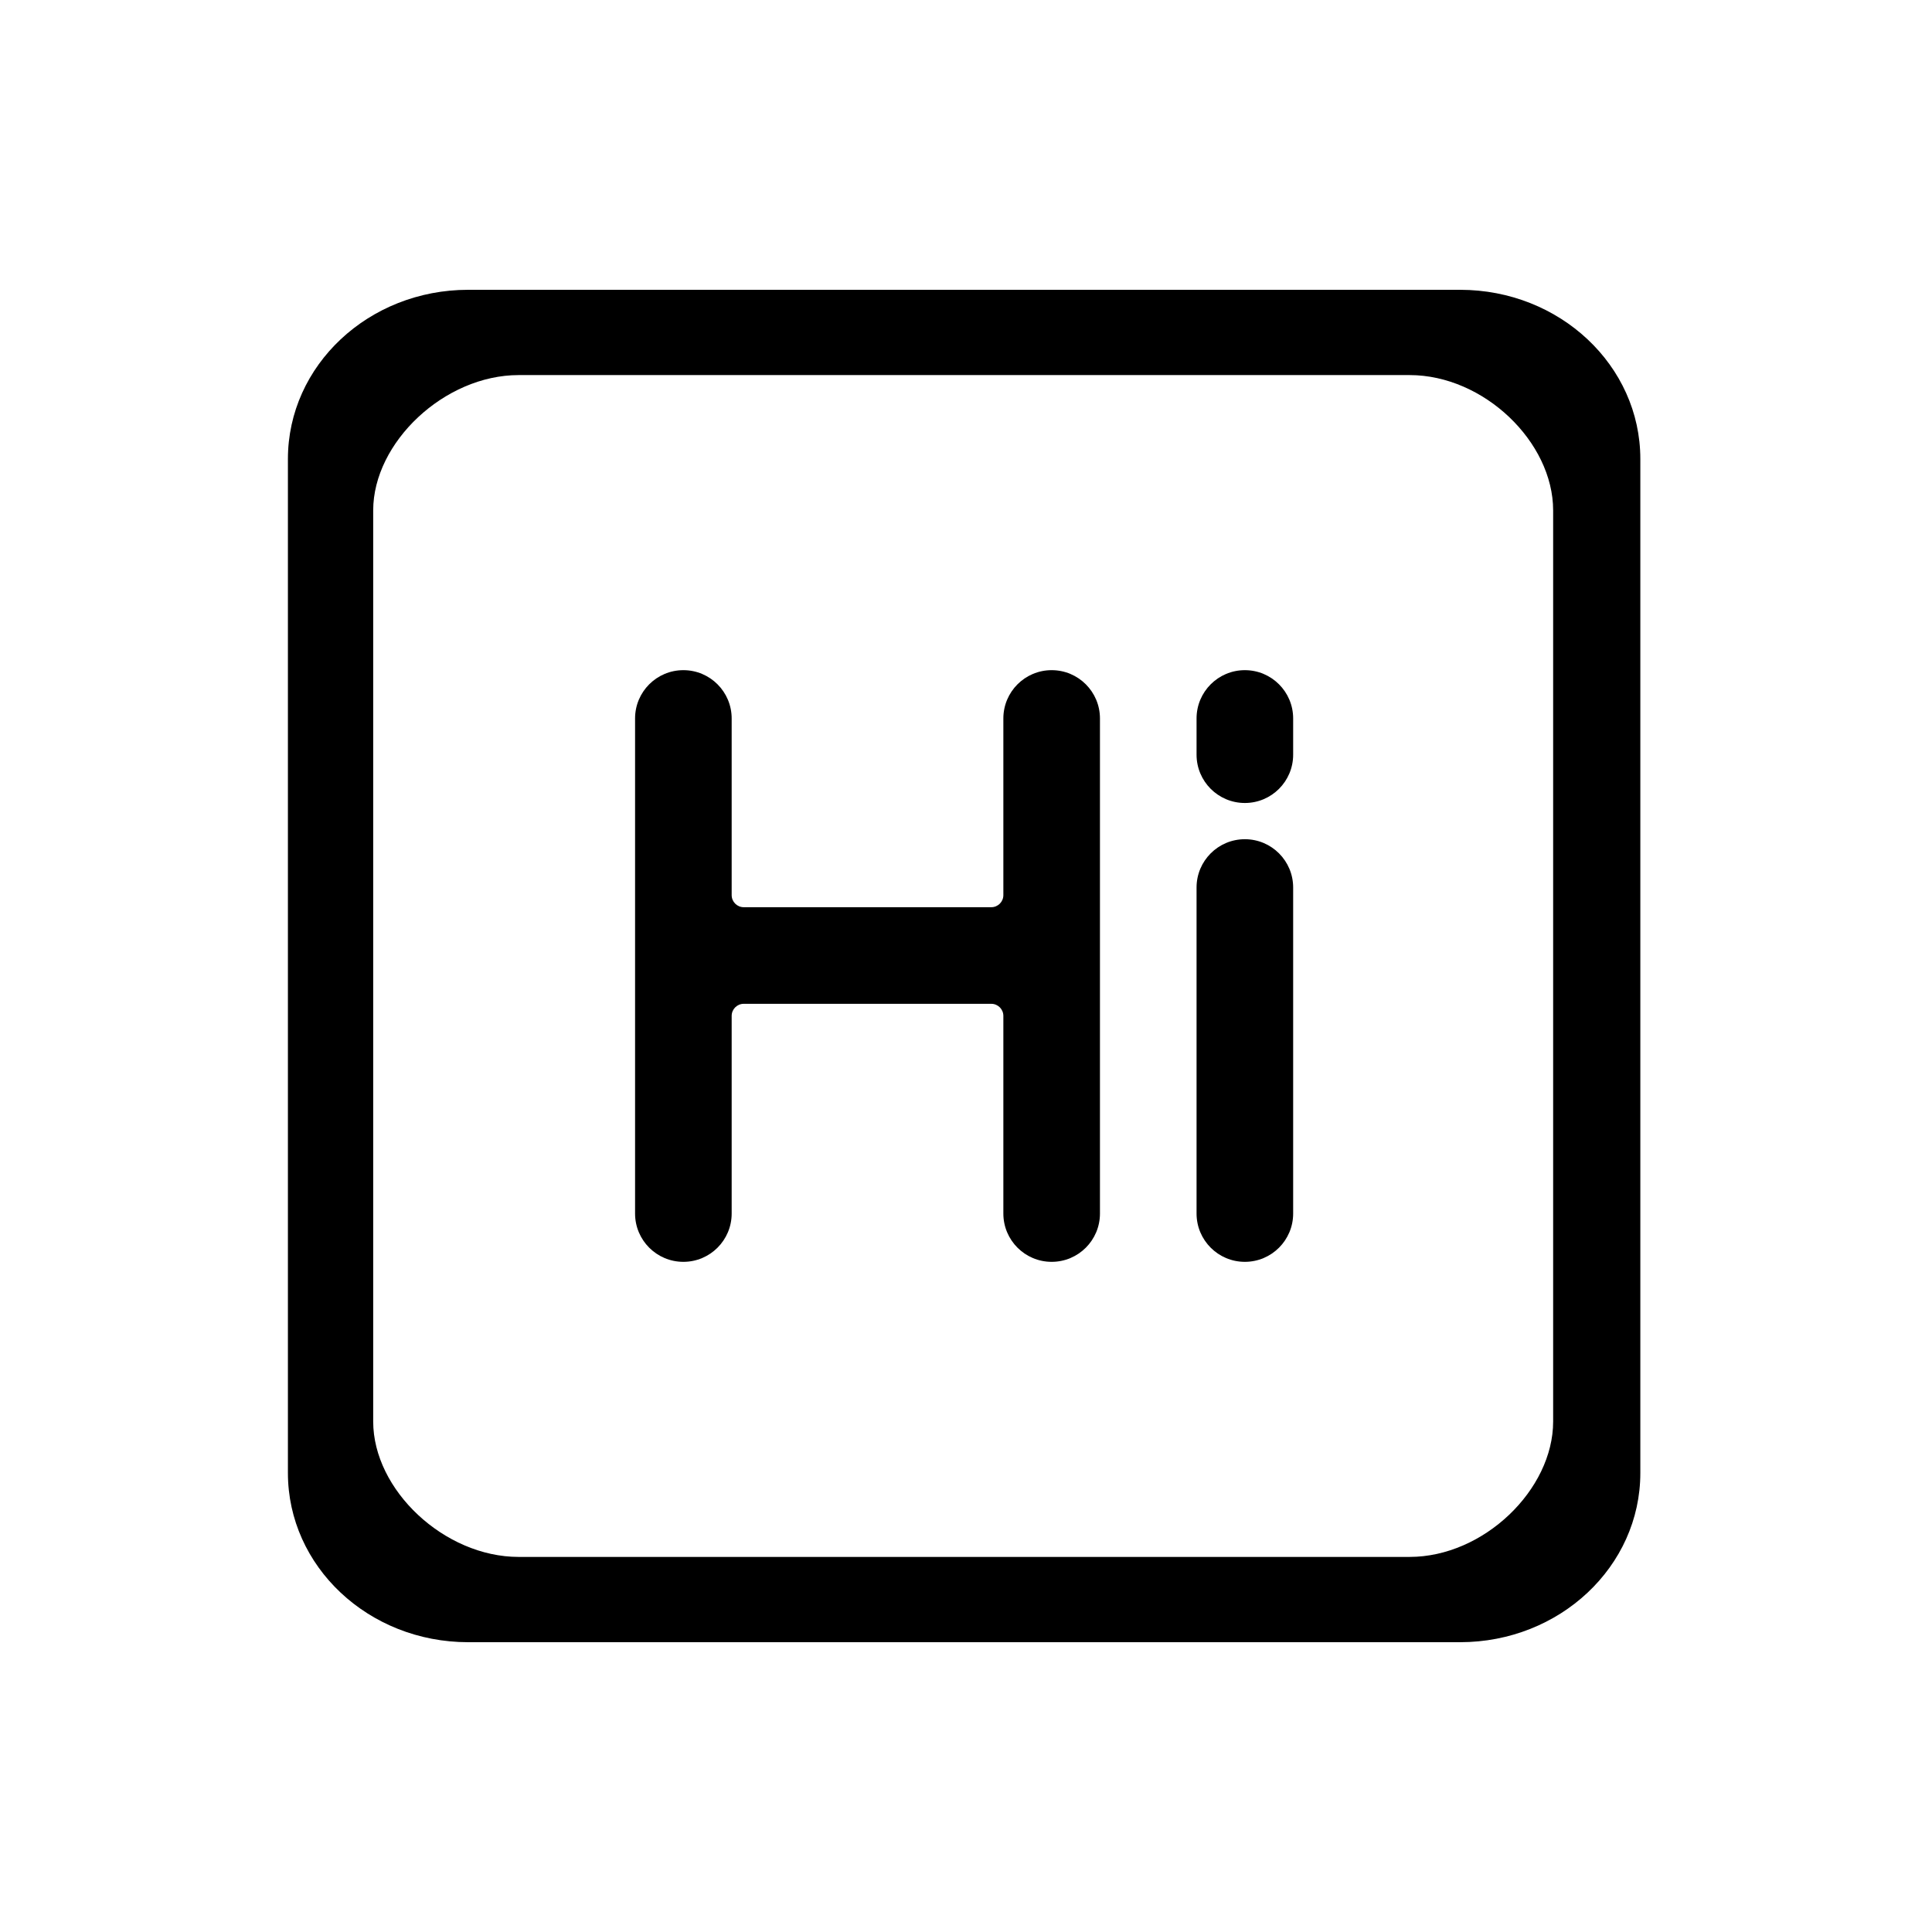
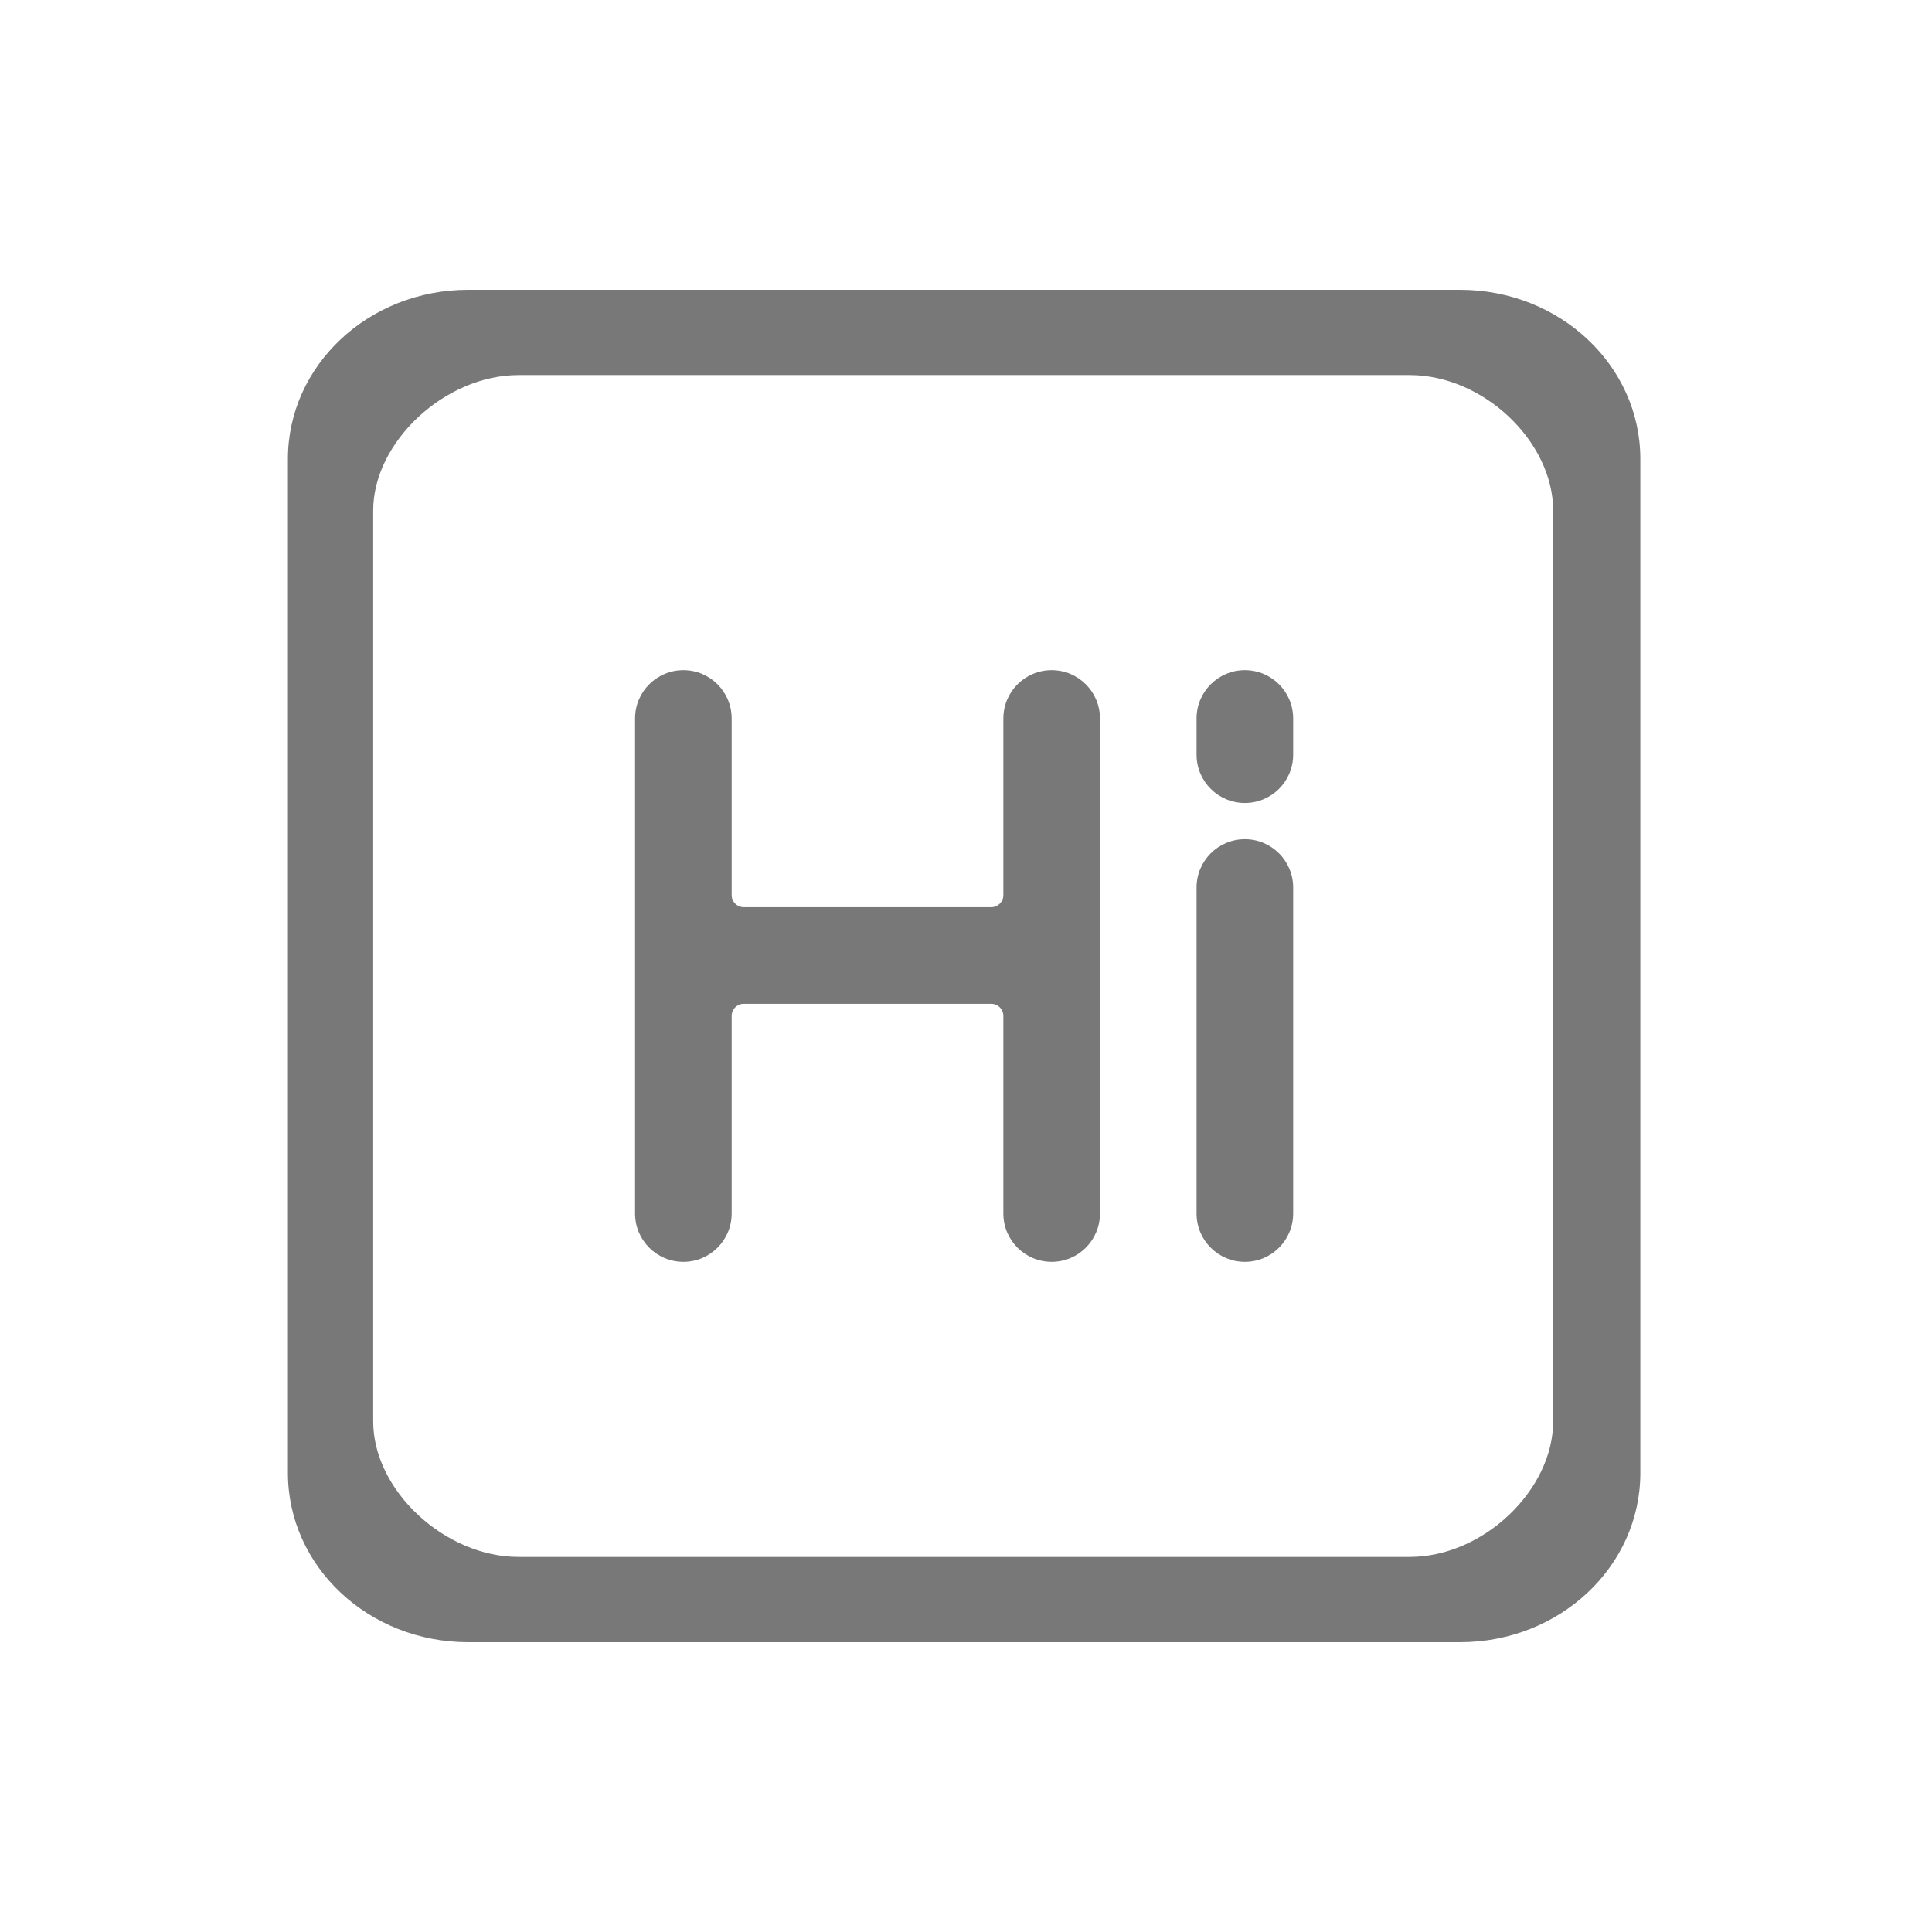
<svg xmlns="http://www.w3.org/2000/svg" t="1717474718256" class="icon" viewBox="0 0 1024 1024" version="1.1" p-id="30128" width="200" height="200">
-   <path d="M773.85 153.6c52.88 0 95.58 40.16 95.56 89.69v537.42c0 49.62-42.77 89.69-95.56 89.69h-525.7c-52.88 0-95.55-40.16-95.55-89.71v-537.4c0-49.62 42.77-89.69 95.55-89.69h525.7z m49.35 599.84v-482.9c0-36.29-36.73-71.74-76.08-71.74H274.88c-39.27 0-77.08 35.65-77.08 71.74v482.89c0 36.32 37.74 71.77 77.08 71.77h472.24c39.25 0 76.08-35.64 76.08-71.76z m-429-272.6h131.2c3.54 0 6.4-2.86 6.4-6.4V380.8c0-14.14 11.46-25.6 25.6-25.6s25.6 11.46 25.6 25.6v262.4c0 14.14-11.46 25.6-25.6 25.6s-25.6-11.46-25.6-25.6V538.44a6.4 6.4 0 0 0-6.4-6.4H394.2a6.4 6.4 0 0 0-6.4 6.4V643.2c0 14.14-11.46 25.6-25.6 25.6s-25.6-11.46-25.6-25.6V380.8c0-14.14 11.46-25.6 25.6-25.6s25.6 11.46 25.6 25.6v93.64c0 3.53 2.87 6.4 6.4 6.4z m265.6-36.04c14.14 0 25.6 11.46 25.6 25.6v172.8c0 14.14-11.46 25.6-25.6 25.6s-25.6-11.46-25.6-25.6V470.4c0-14.14 11.46-25.6 25.6-25.6z m0-89.6c14.14 0 25.6 11.46 25.6 25.6V400c0 14.14-11.46 25.6-25.6 25.6s-25.6-11.46-25.6-25.6v-19.2c0-14.14 11.46-25.6 25.6-25.6z m0 0" p-id="30129" />
+   <path d="M773.85 153.6c52.88 0 95.58 40.16 95.56 89.69v537.42c0 49.62-42.77 89.69-95.56 89.69h-525.7c-52.88 0-95.55-40.16-95.55-89.71v-537.4c0-49.62 42.77-89.69 95.55-89.69h525.7z m49.35 599.84v-482.9c0-36.29-36.73-71.74-76.08-71.74H274.88c-39.27 0-77.08 35.65-77.08 71.74v482.89c0 36.32 37.74 71.77 77.08 71.77h472.24c39.25 0 76.08-35.64 76.08-71.76z m-429-272.6h131.2c3.54 0 6.4-2.86 6.4-6.4V380.8c0-14.14 11.46-25.6 25.6-25.6s25.6 11.46 25.6 25.6v262.4c0 14.14-11.46 25.6-25.6 25.6s-25.6-11.46-25.6-25.6V538.44a6.4 6.4 0 0 0-6.4-6.4H394.2a6.4 6.4 0 0 0-6.4 6.4V643.2c0 14.14-11.46 25.6-25.6 25.6s-25.6-11.46-25.6-25.6V380.8c0-14.14 11.46-25.6 25.6-25.6s25.6 11.46 25.6 25.6v93.64c0 3.53 2.87 6.4 6.4 6.4z m265.6-36.04c14.14 0 25.6 11.46 25.6 25.6v172.8c0 14.14-11.46 25.6-25.6 25.6s-25.6-11.46-25.6-25.6V470.4c0-14.14 11.46-25.6 25.6-25.6z m0-89.6c14.14 0 25.6 11.46 25.6 25.6V400c0 14.14-11.46 25.6-25.6 25.6s-25.6-11.46-25.6-25.6v-19.2c0-14.14 11.46-25.6 25.6-25.6z m0 0" fill="#787878" p-id="30129" />
</svg>
